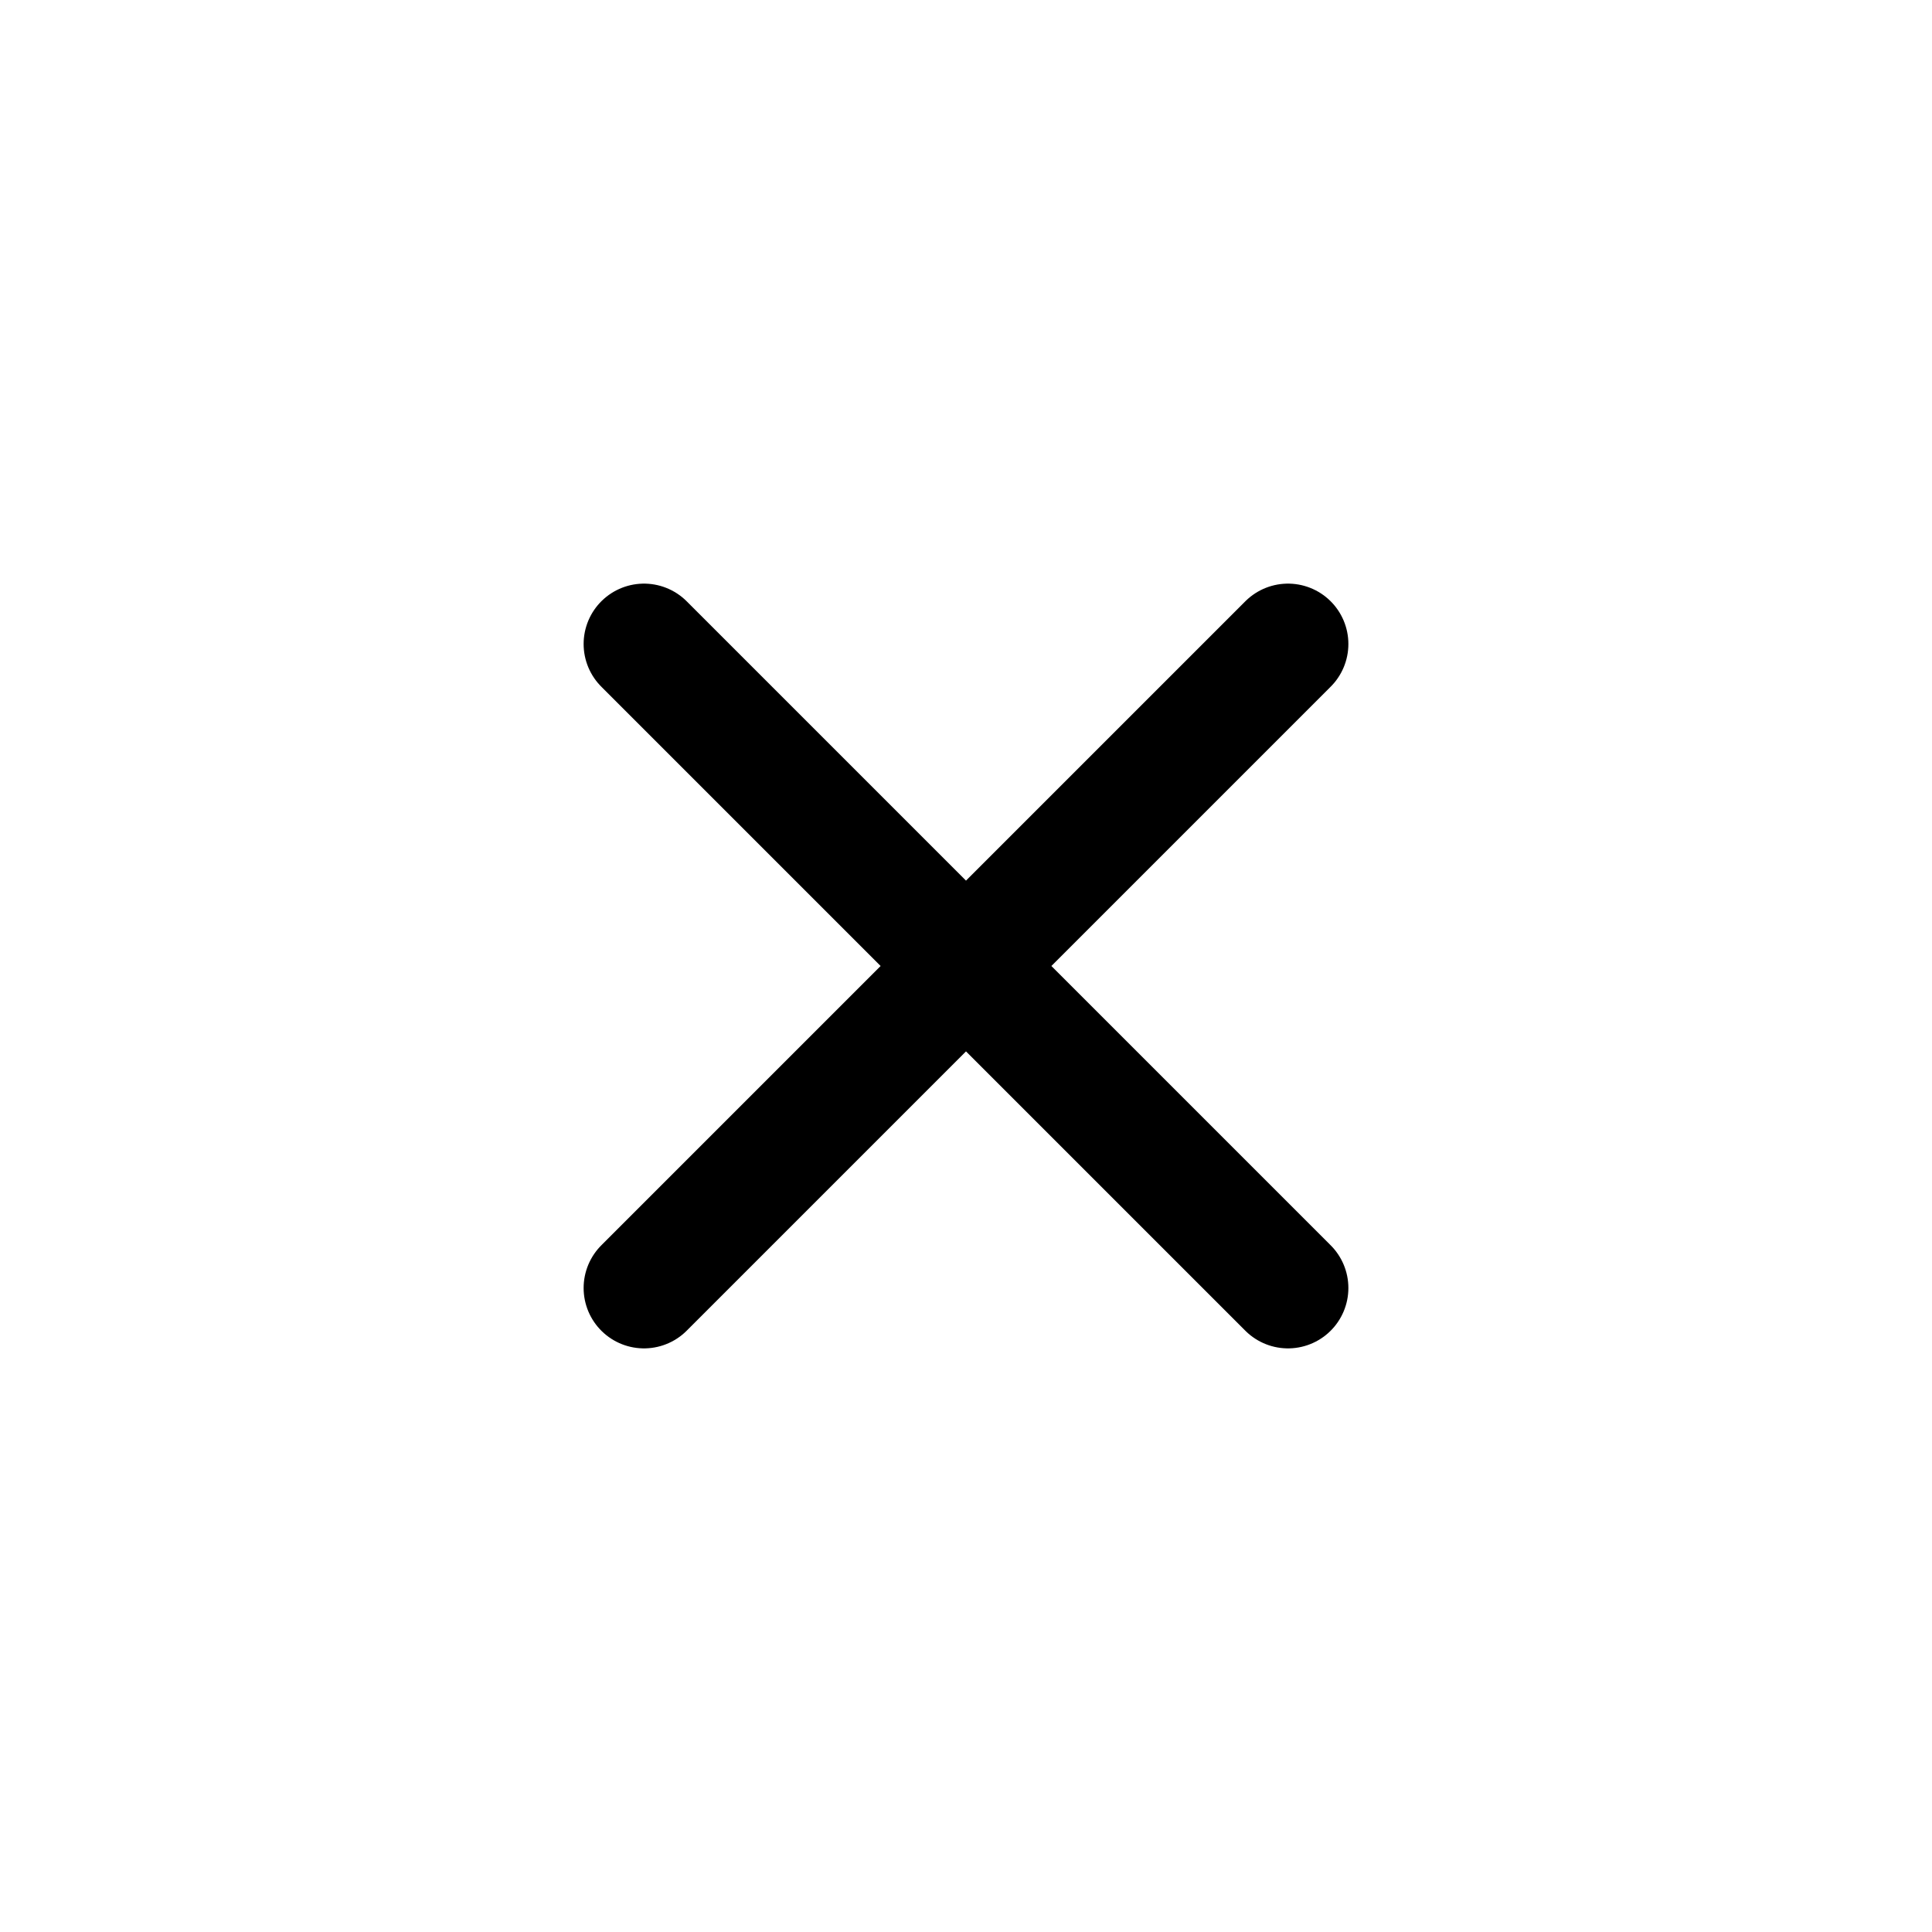
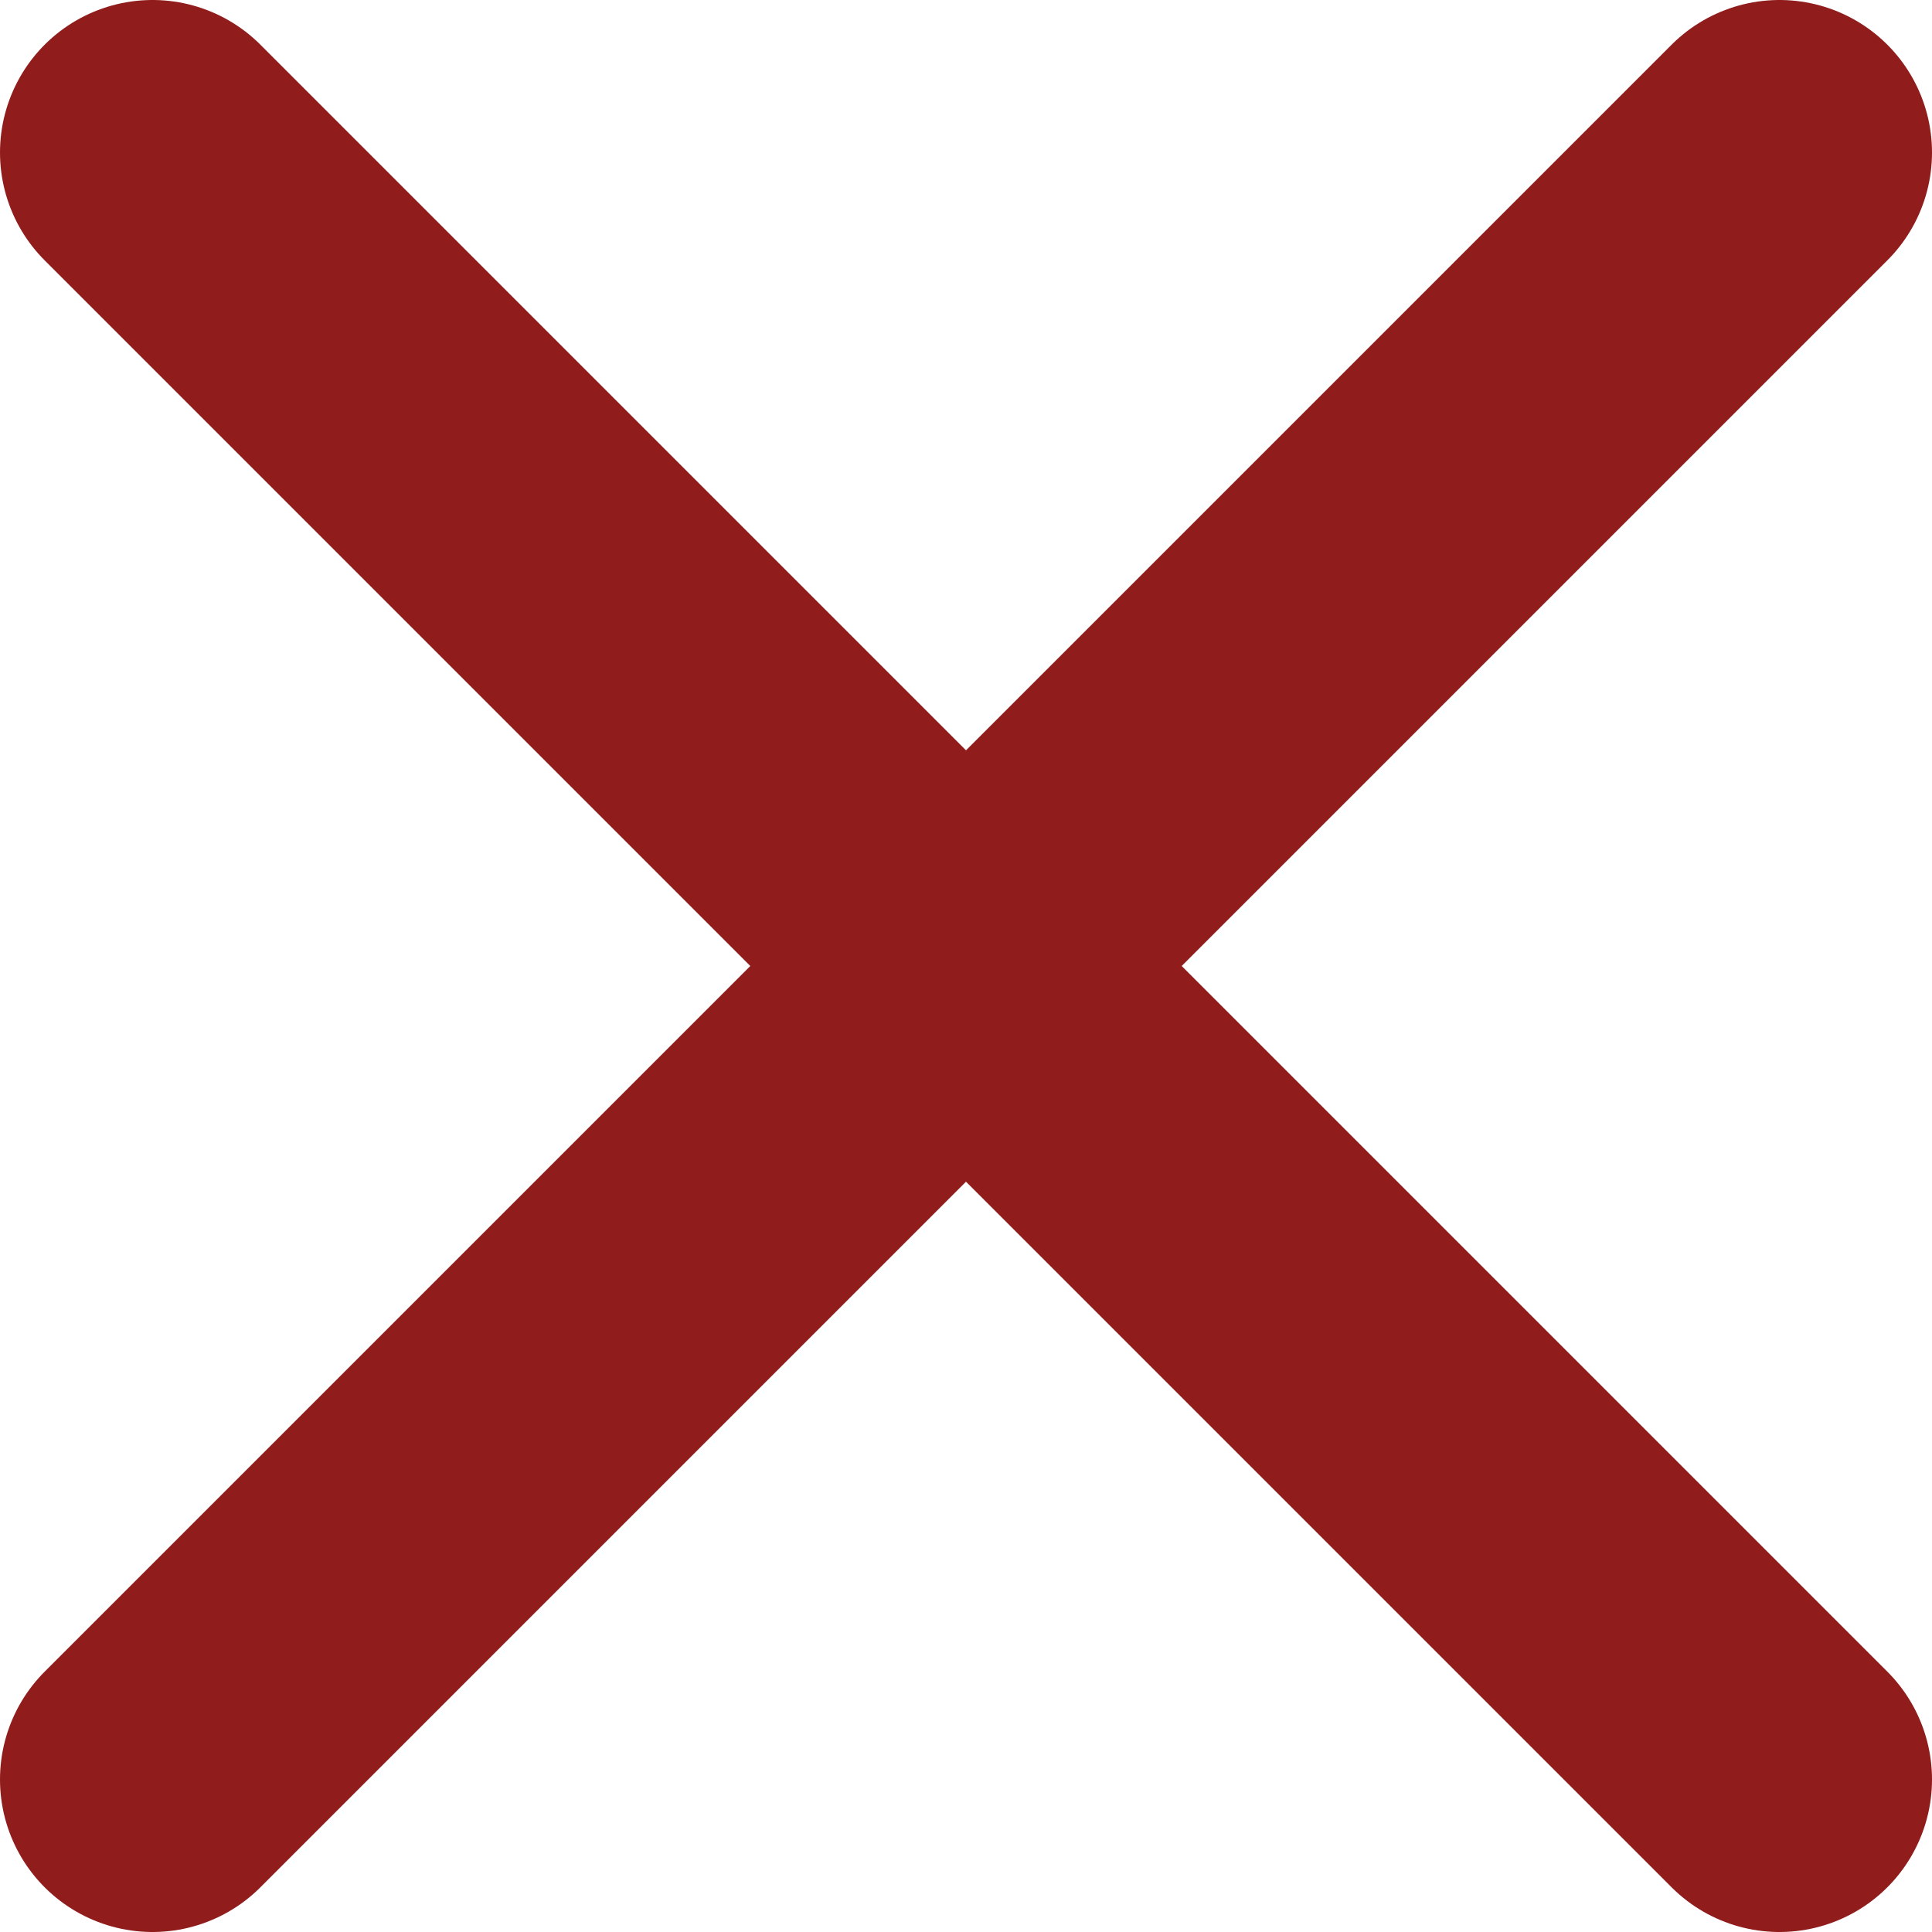
- <svg xmlns="http://www.w3.org/2000/svg" width="800px" height="800px" viewBox="0 0 24 24" fill="none">
-   <path d="M16 8L8 16M8 8L16 16" stroke="#000000" stroke-width="1.5" stroke-linecap="round" stroke-linejoin="round" />
+ <svg xmlns="http://www.w3.org/2000/svg" width="316.667" height="316.667" viewBox="0 0 9.5 9.5" fill="none" version="1.1" id="svg2330">
+   <defs id="defs2334" />
+   <path d="m 8.75,0.75 -8,8 m 10e-6,-8 8,8" stroke="#000000" stroke-width="1.5" stroke-linecap="round" stroke-linejoin="round" id="path2328" style="fill:#901c1c;fill-opacity:1;stroke:#901c1c;stroke-opacity:1" />
</svg>
